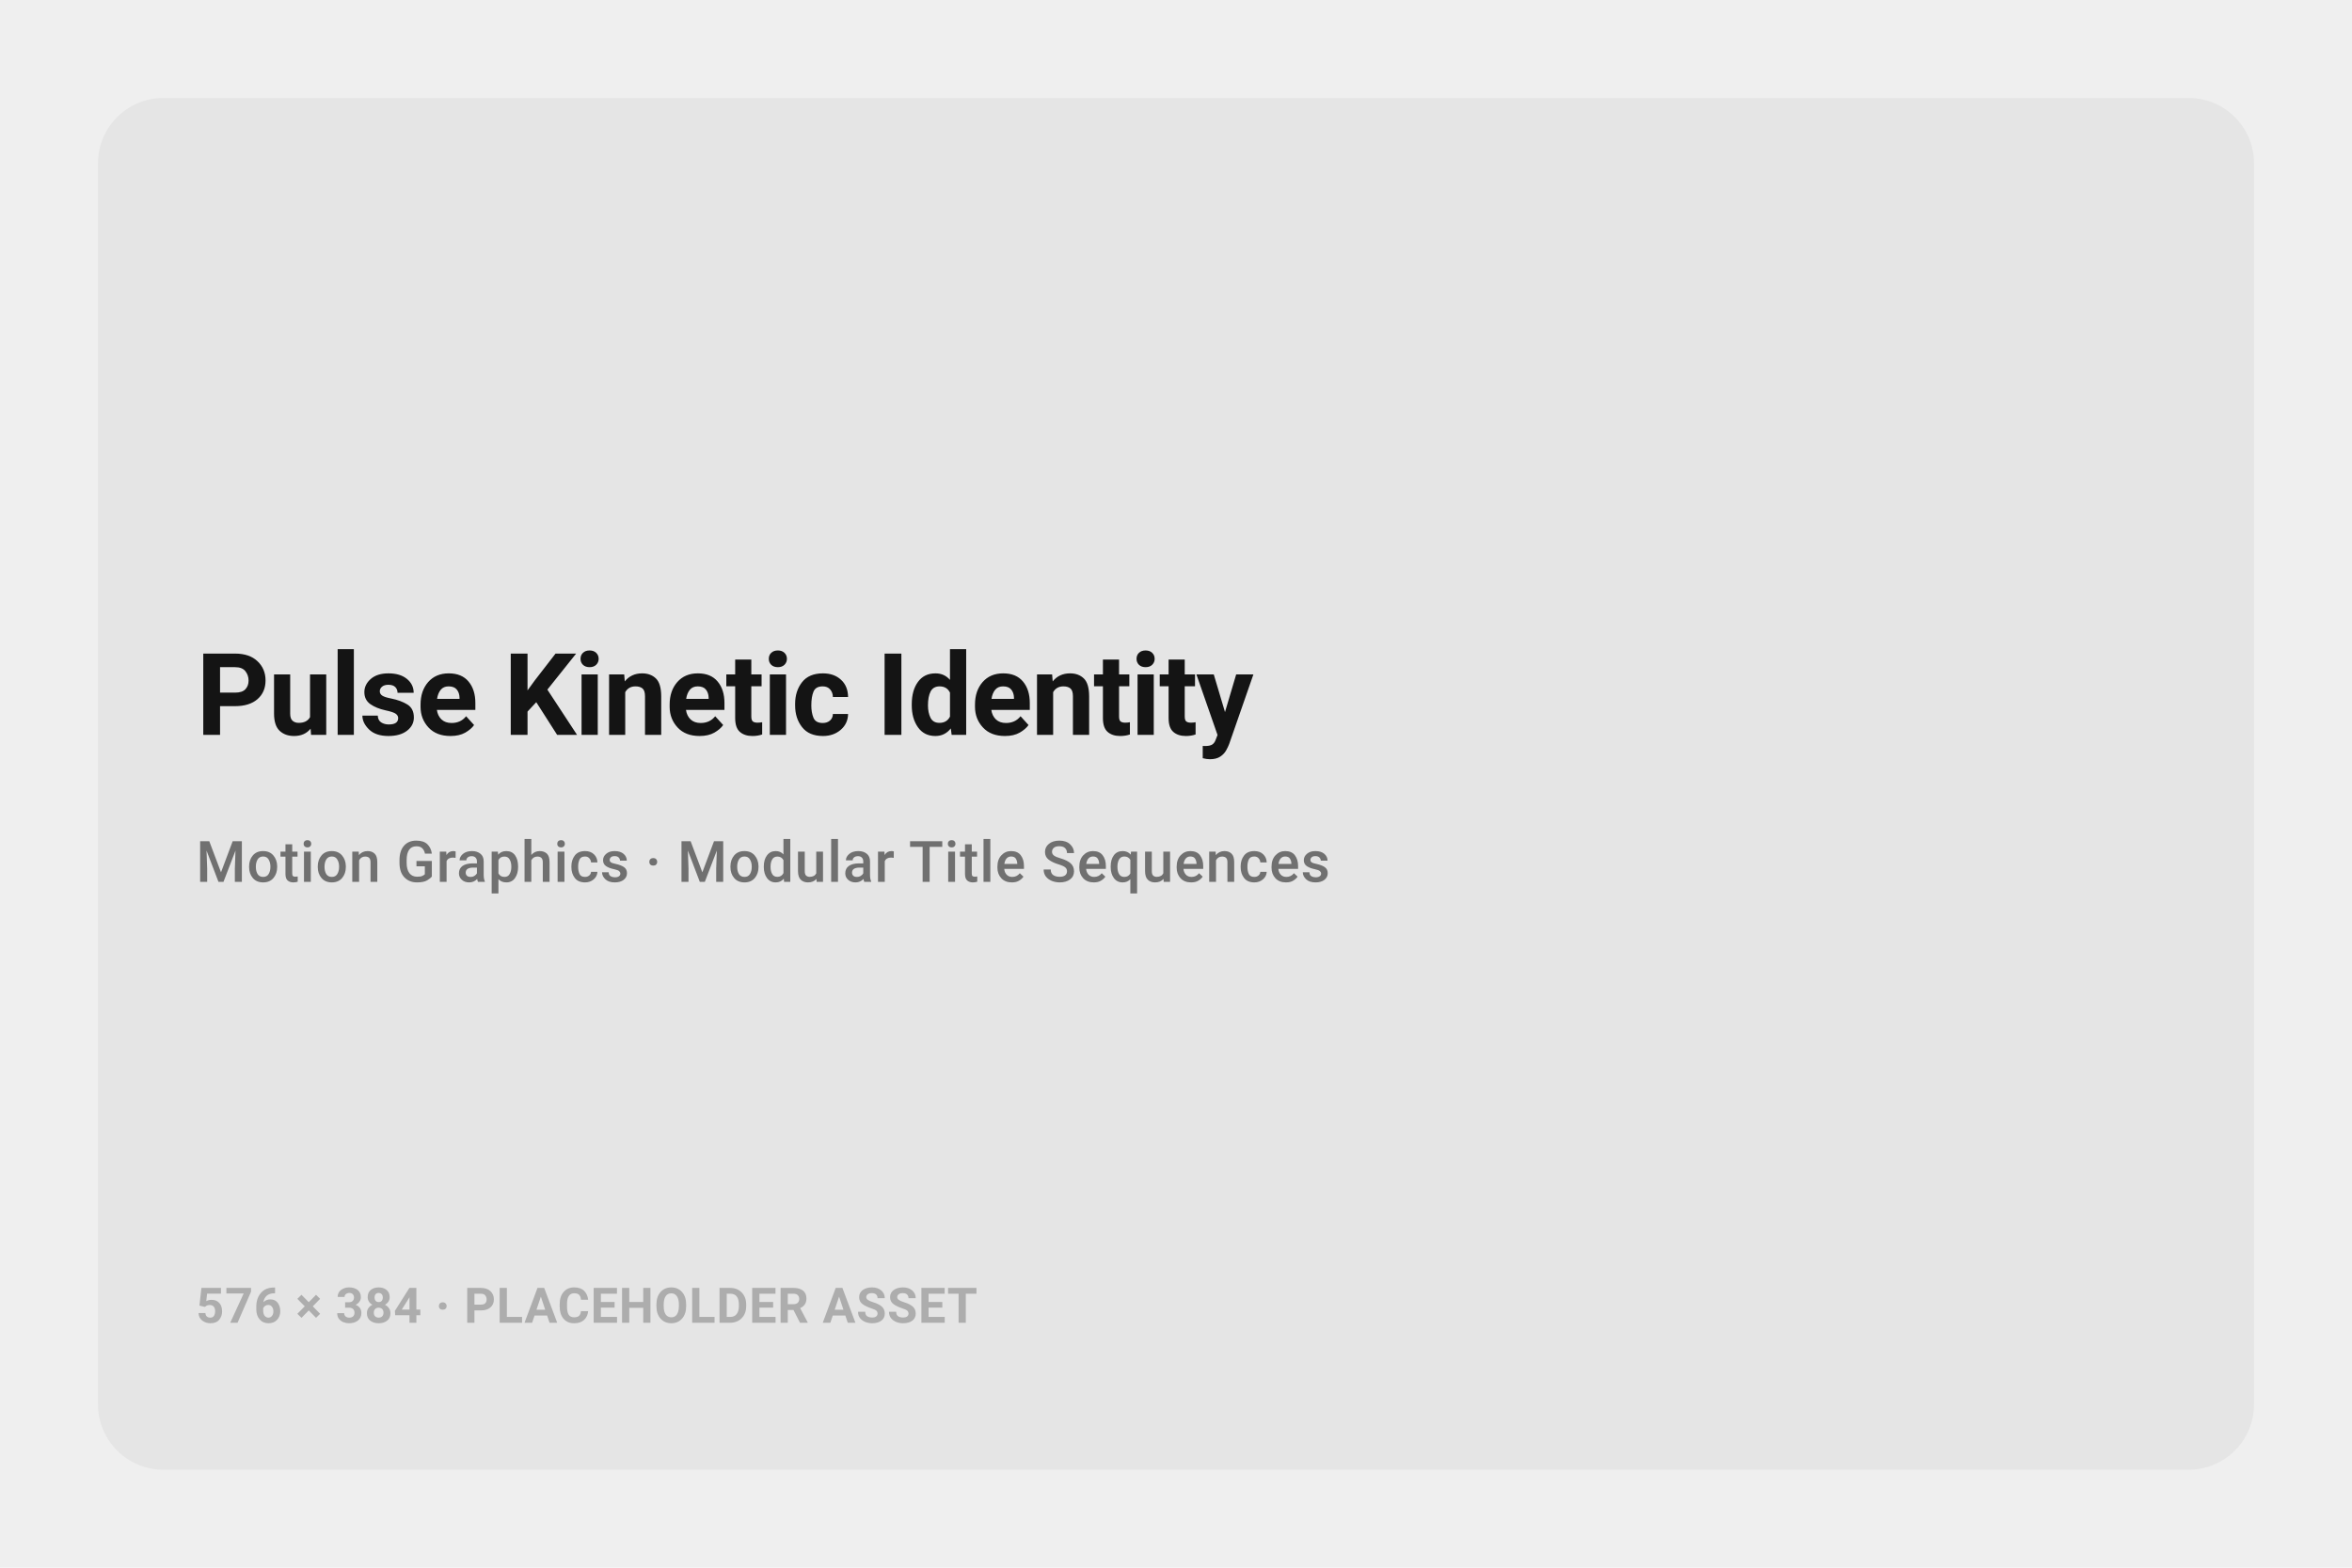
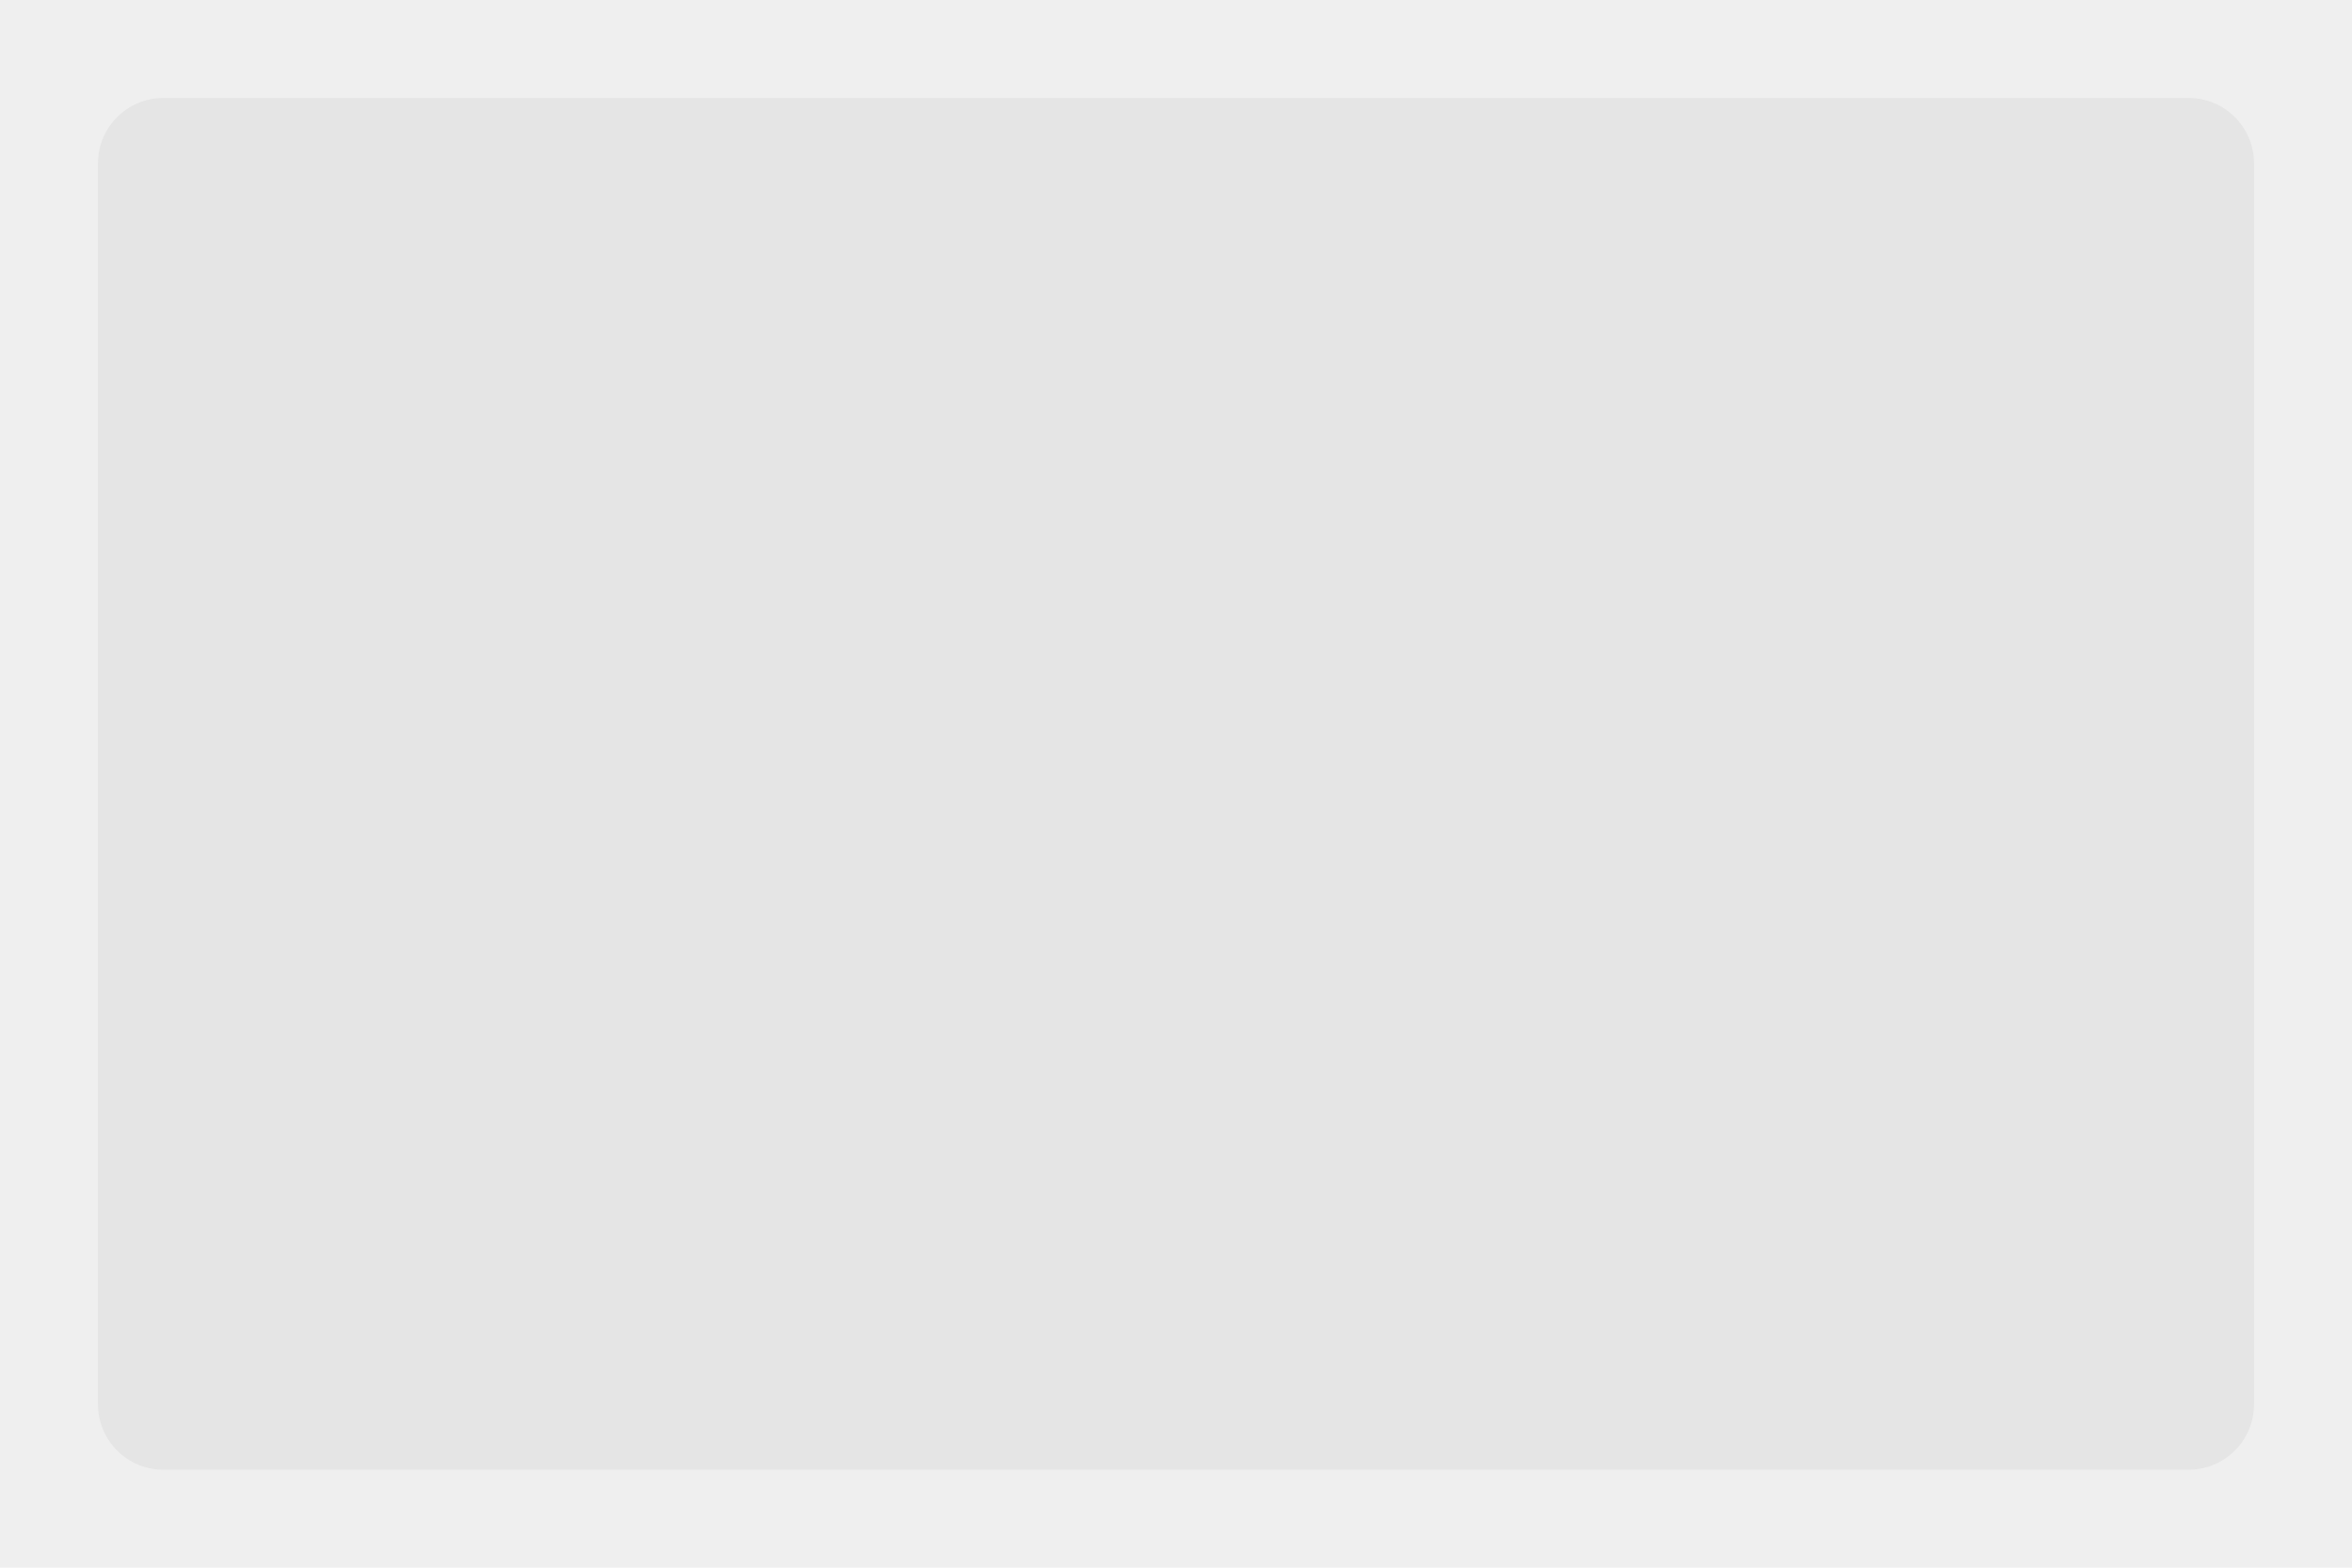
<svg xmlns="http://www.w3.org/2000/svg" width="576" height="384" viewBox="0 0 576 384" fill="none">
  <rect width="576" height="384" fill="#EFEFEF" />
  <rect x="24" y="24" width="528" height="336" rx="16" fill="#E5E5E5" />
-   <text x="48" y="180" font-family="-apple-system, BlinkMacSystemFont, 'Segoe UI', Roboto, sans-serif" font-size="28" font-weight="652" fill="#141414" letter-spacing="-0.4px">Pulse Kinetic Identity</text>
-   <text x="48" y="216" font-family="-apple-system, BlinkMacSystemFont, 'Segoe UI', Roboto, sans-serif" font-size="14" font-weight="456" fill="#707070" letter-spacing="0.2px">Motion Graphics · Modular Title Sequences</text>
-   <text x="48" y="324" font-family="-apple-system, BlinkMacSystemFont, 'Segoe UI', Roboto, sans-serif" font-size="12" font-weight="600" fill="#ADADAD" letter-spacing="0.2px">576 × 384 · PLACEHOLDER ASSET</text>
</svg>
